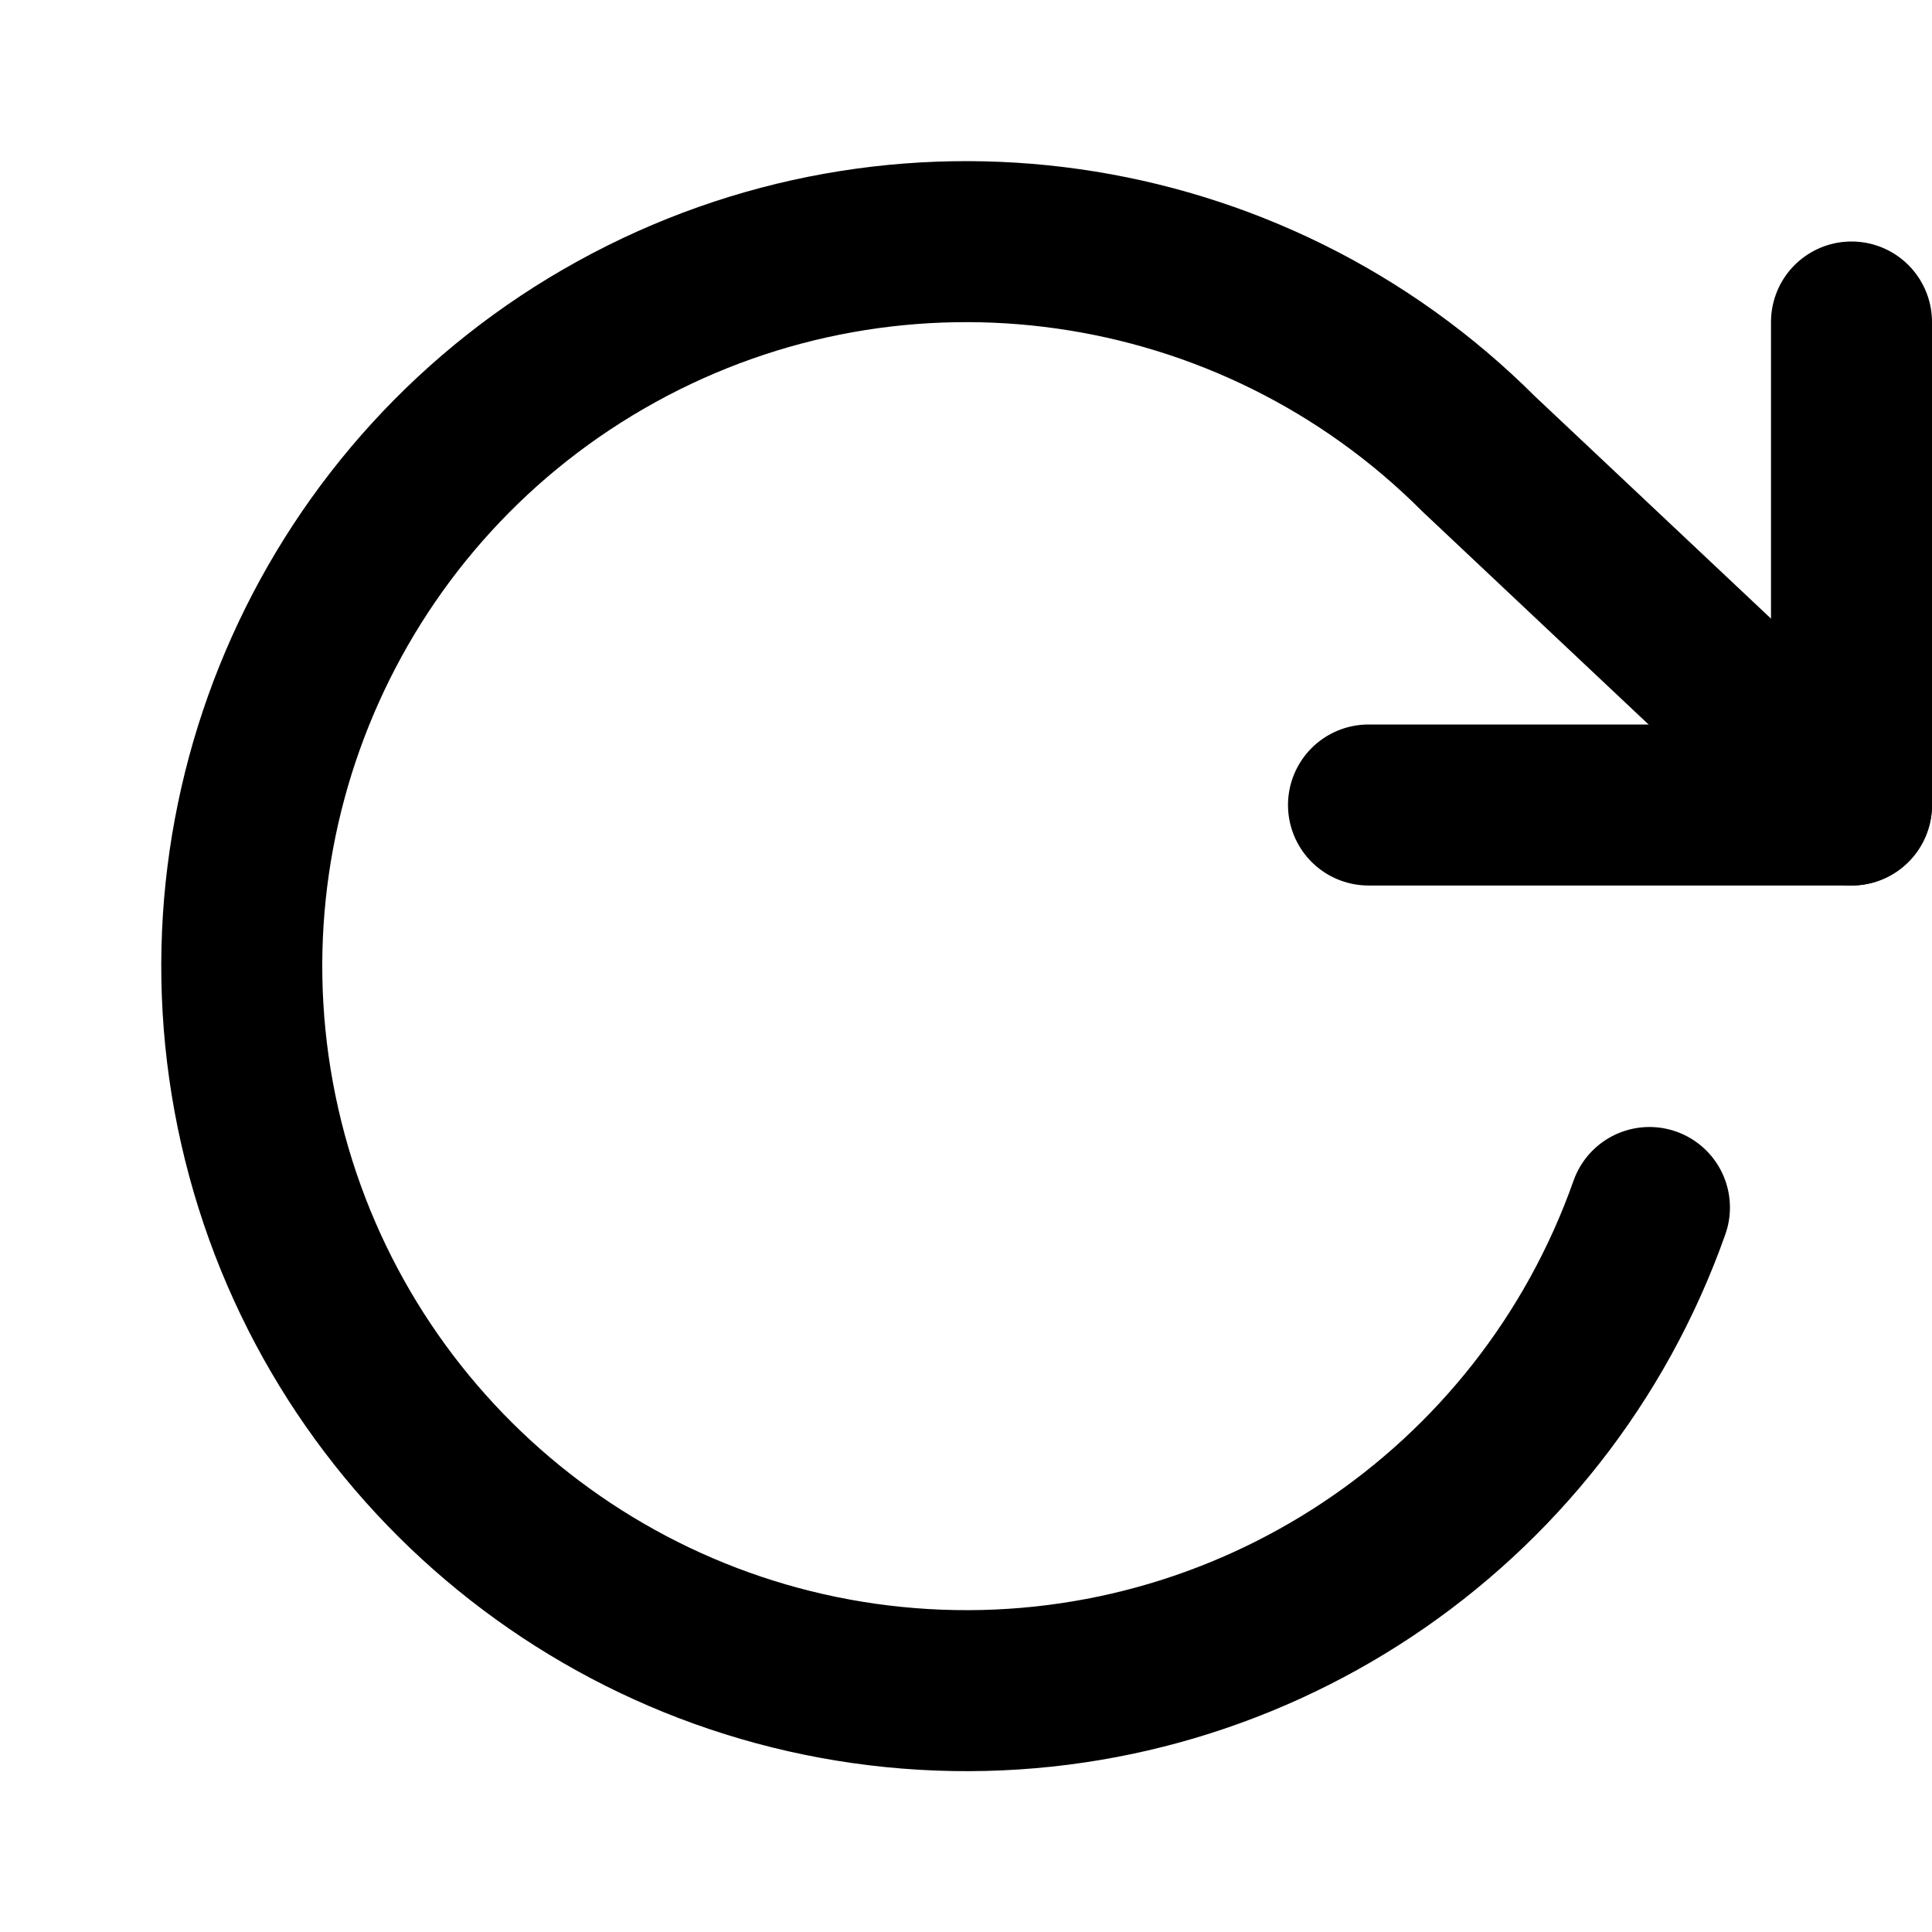
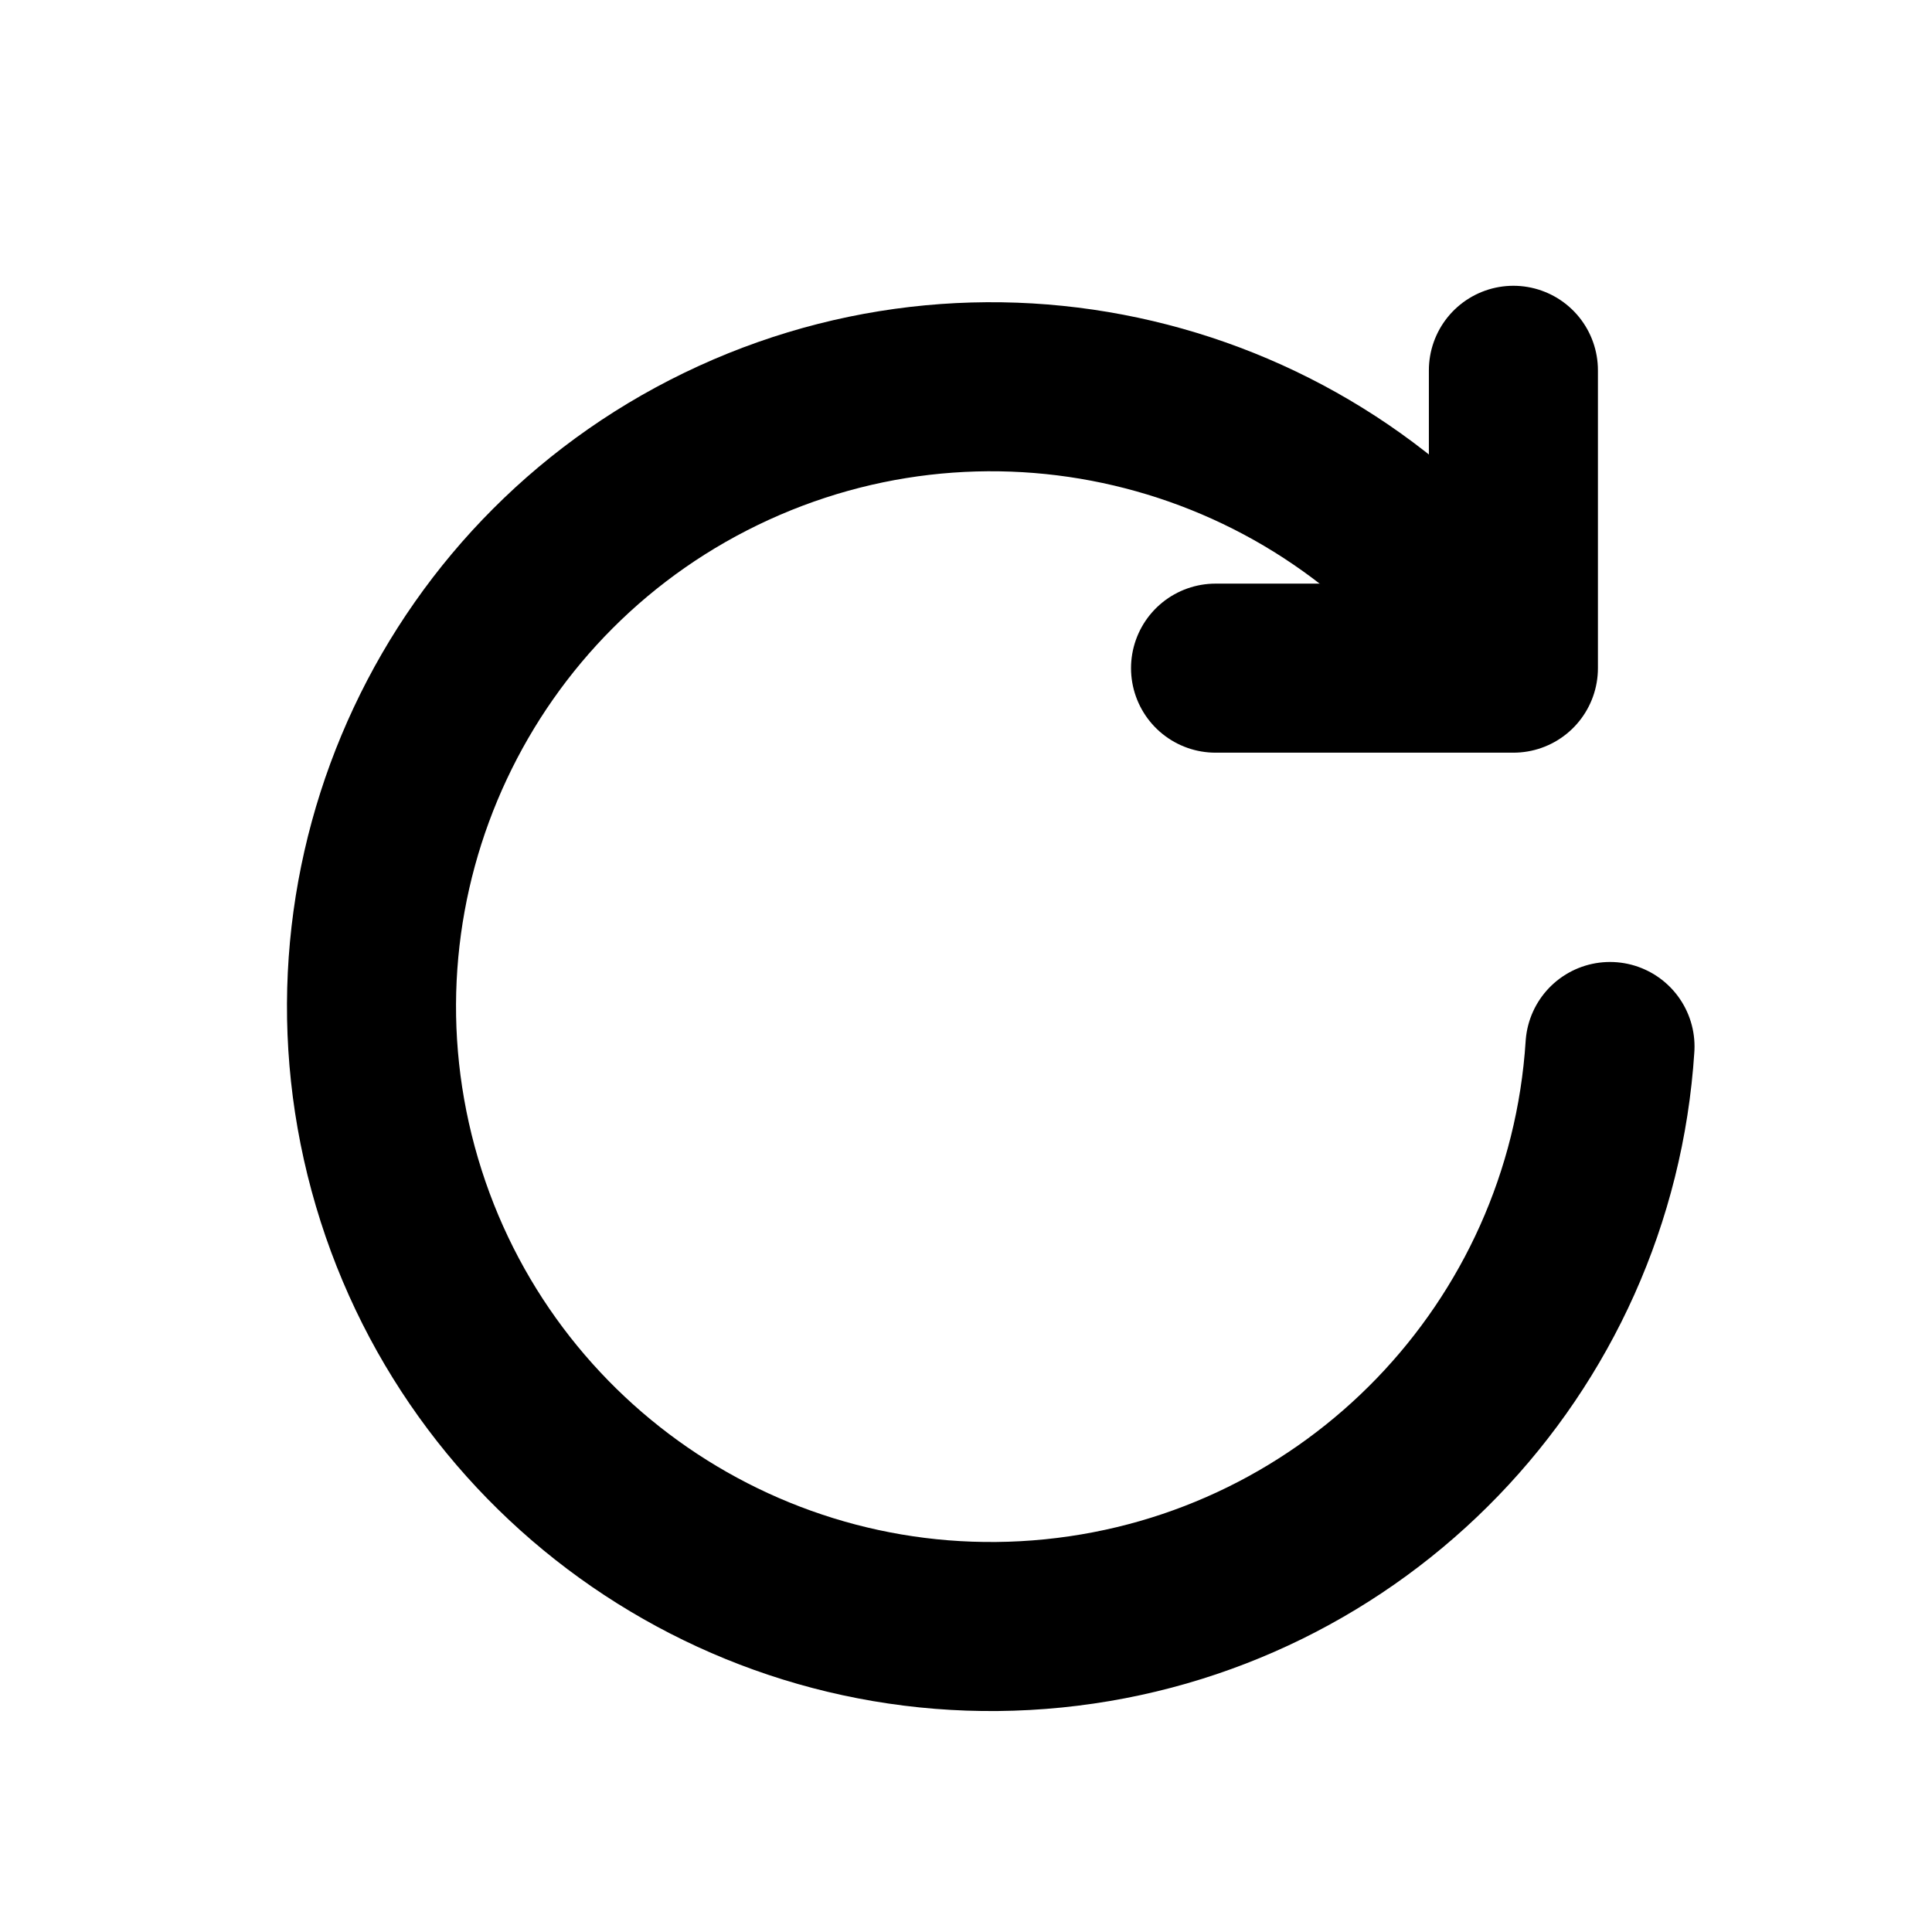
- <svg xmlns="http://www.w3.org/2000/svg" viewBox="0 0 24 24" fill="none" stroke="currentColor" stroke-width="2" stroke-linecap="round" stroke-linejoin="round">
-   <polyline points="23 4 23 10 17 10" />
-   <path d="M20.49 15a9 9 0 1 1-2.12-9.36L23 10" />
+ <svg xmlns="http://www.w3.org/2000/svg" width="24" height="24" viewBox="0 0 24 24" fill="none" stroke="currentColor" stroke-width="2.1" stroke-linecap="round" stroke-linejoin="round" preserveAspectRatio="xMidYMid meet">
+   <path d="M18.7 8.2A7.7 7.7 0 1 0 20 13" />
+   <path d="M18.8 4.6v3.7h-3.7" />
</svg>
